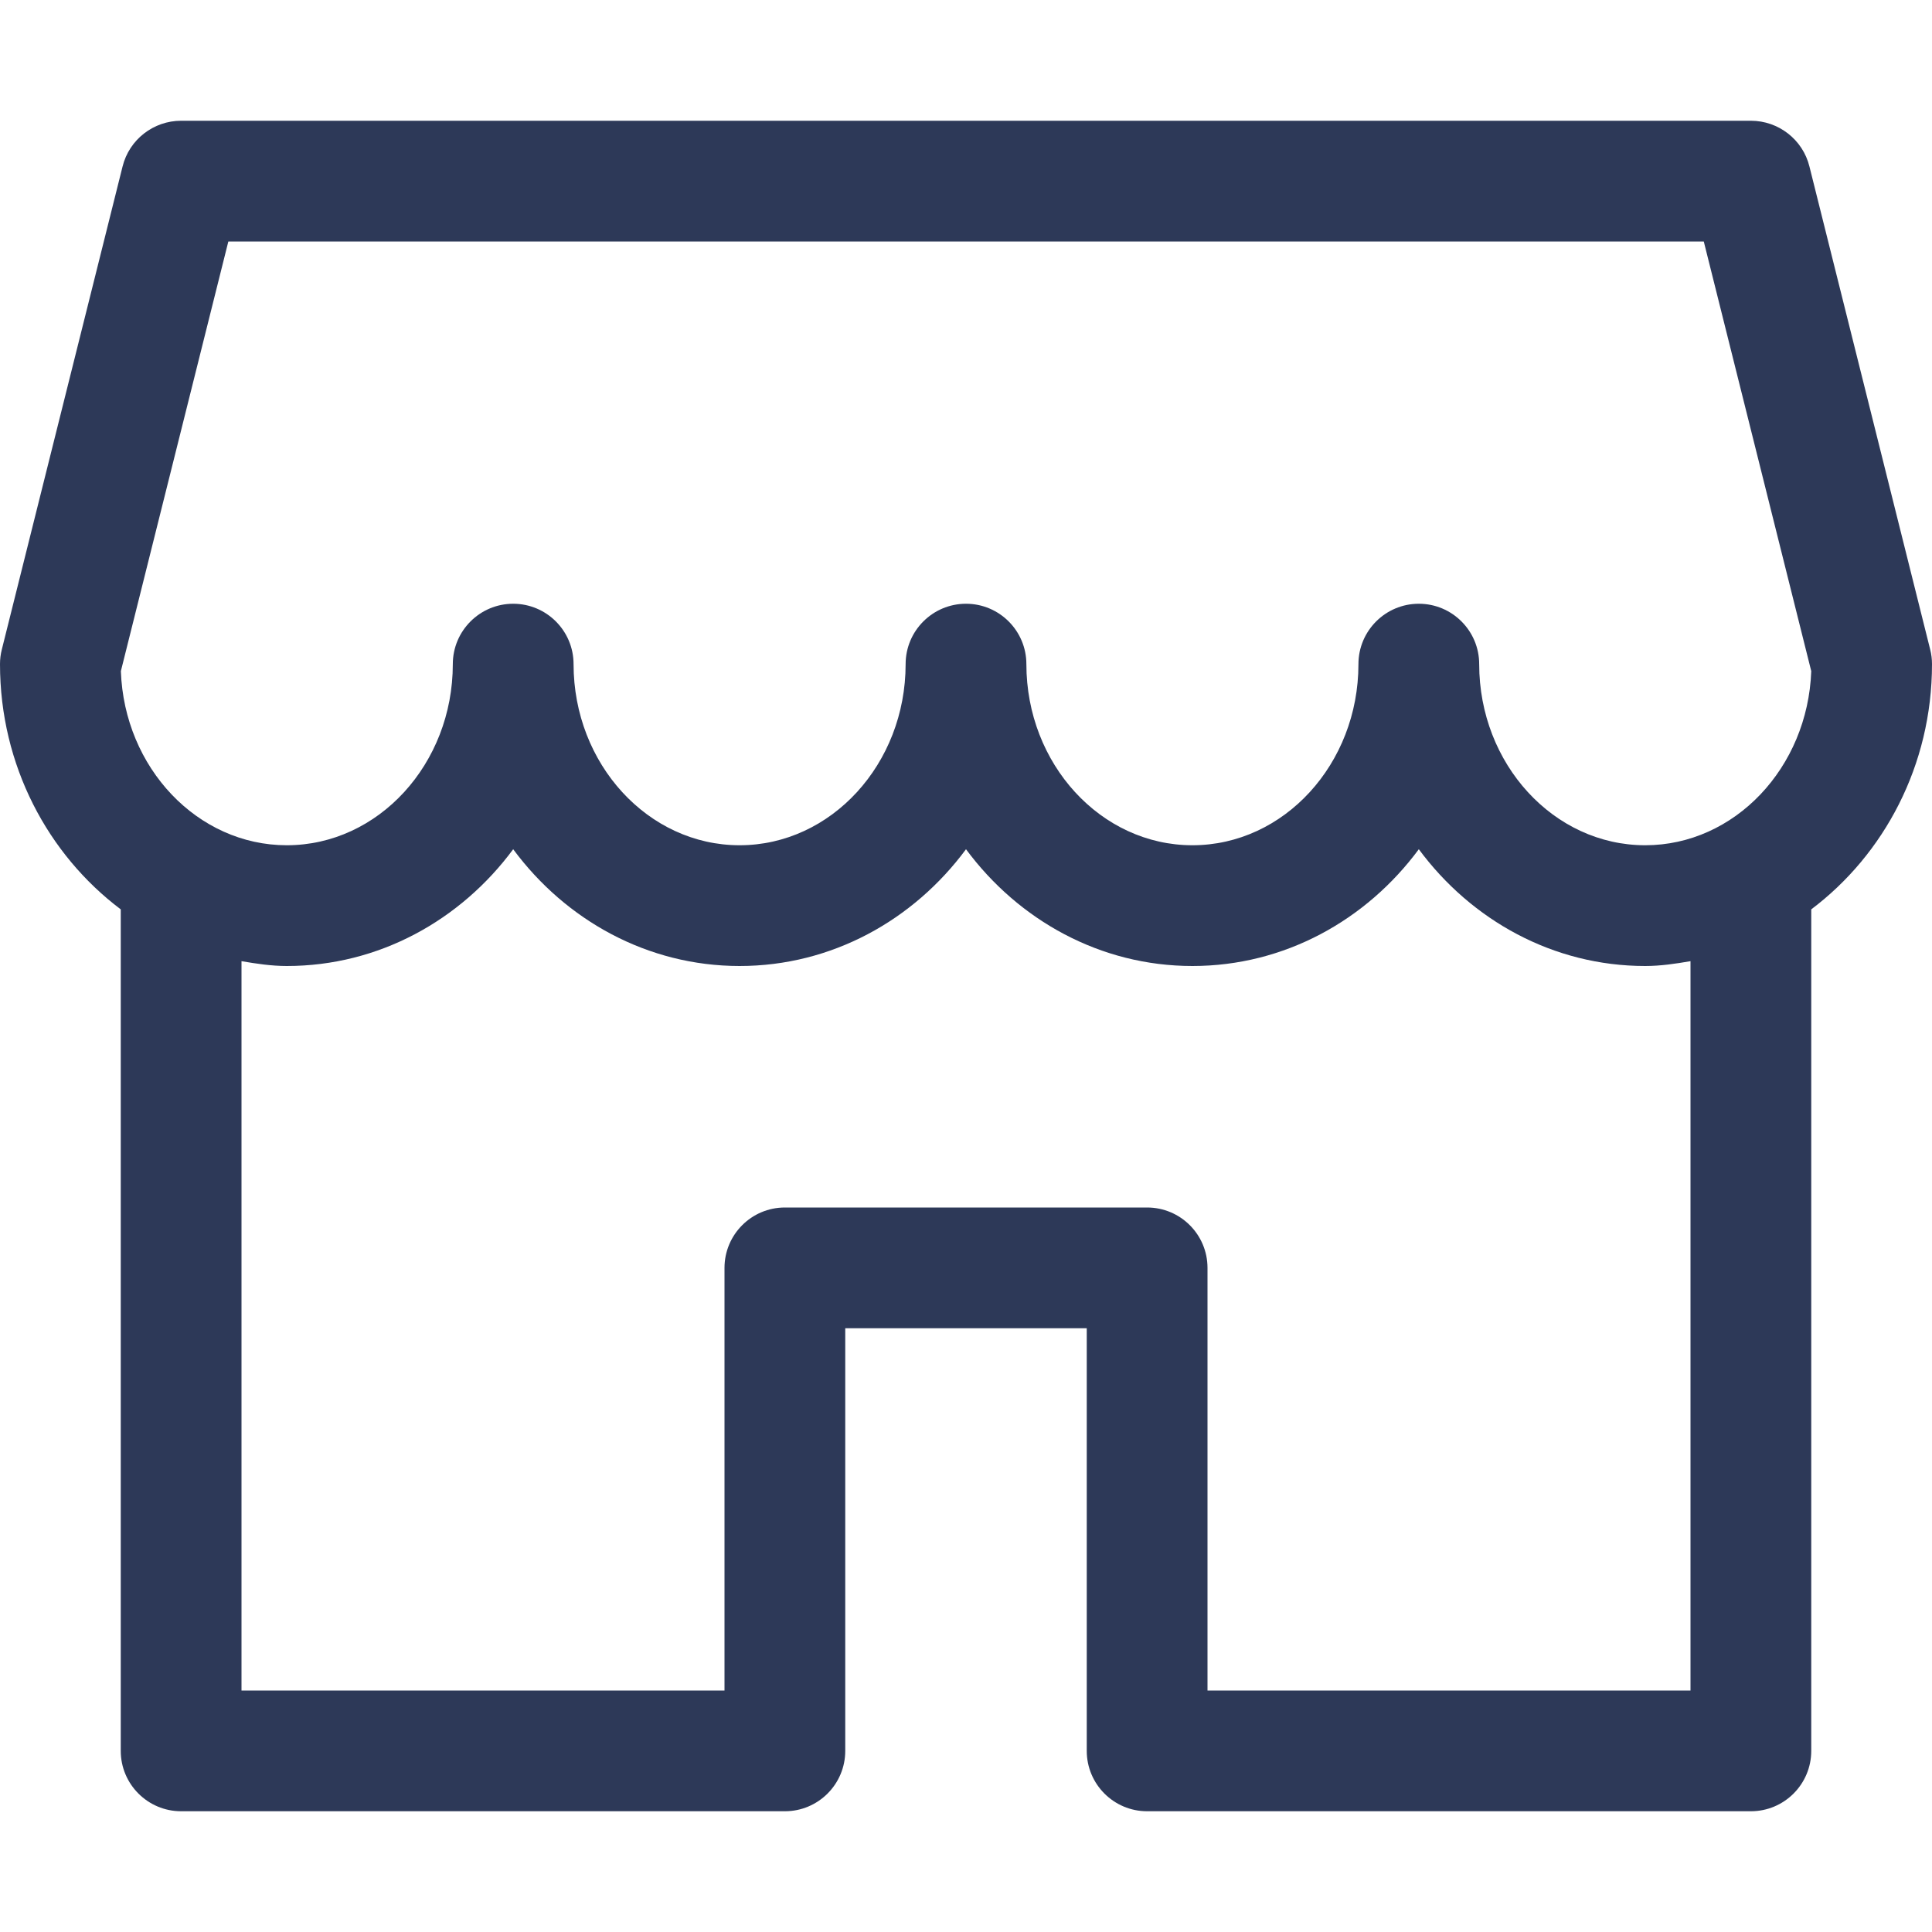
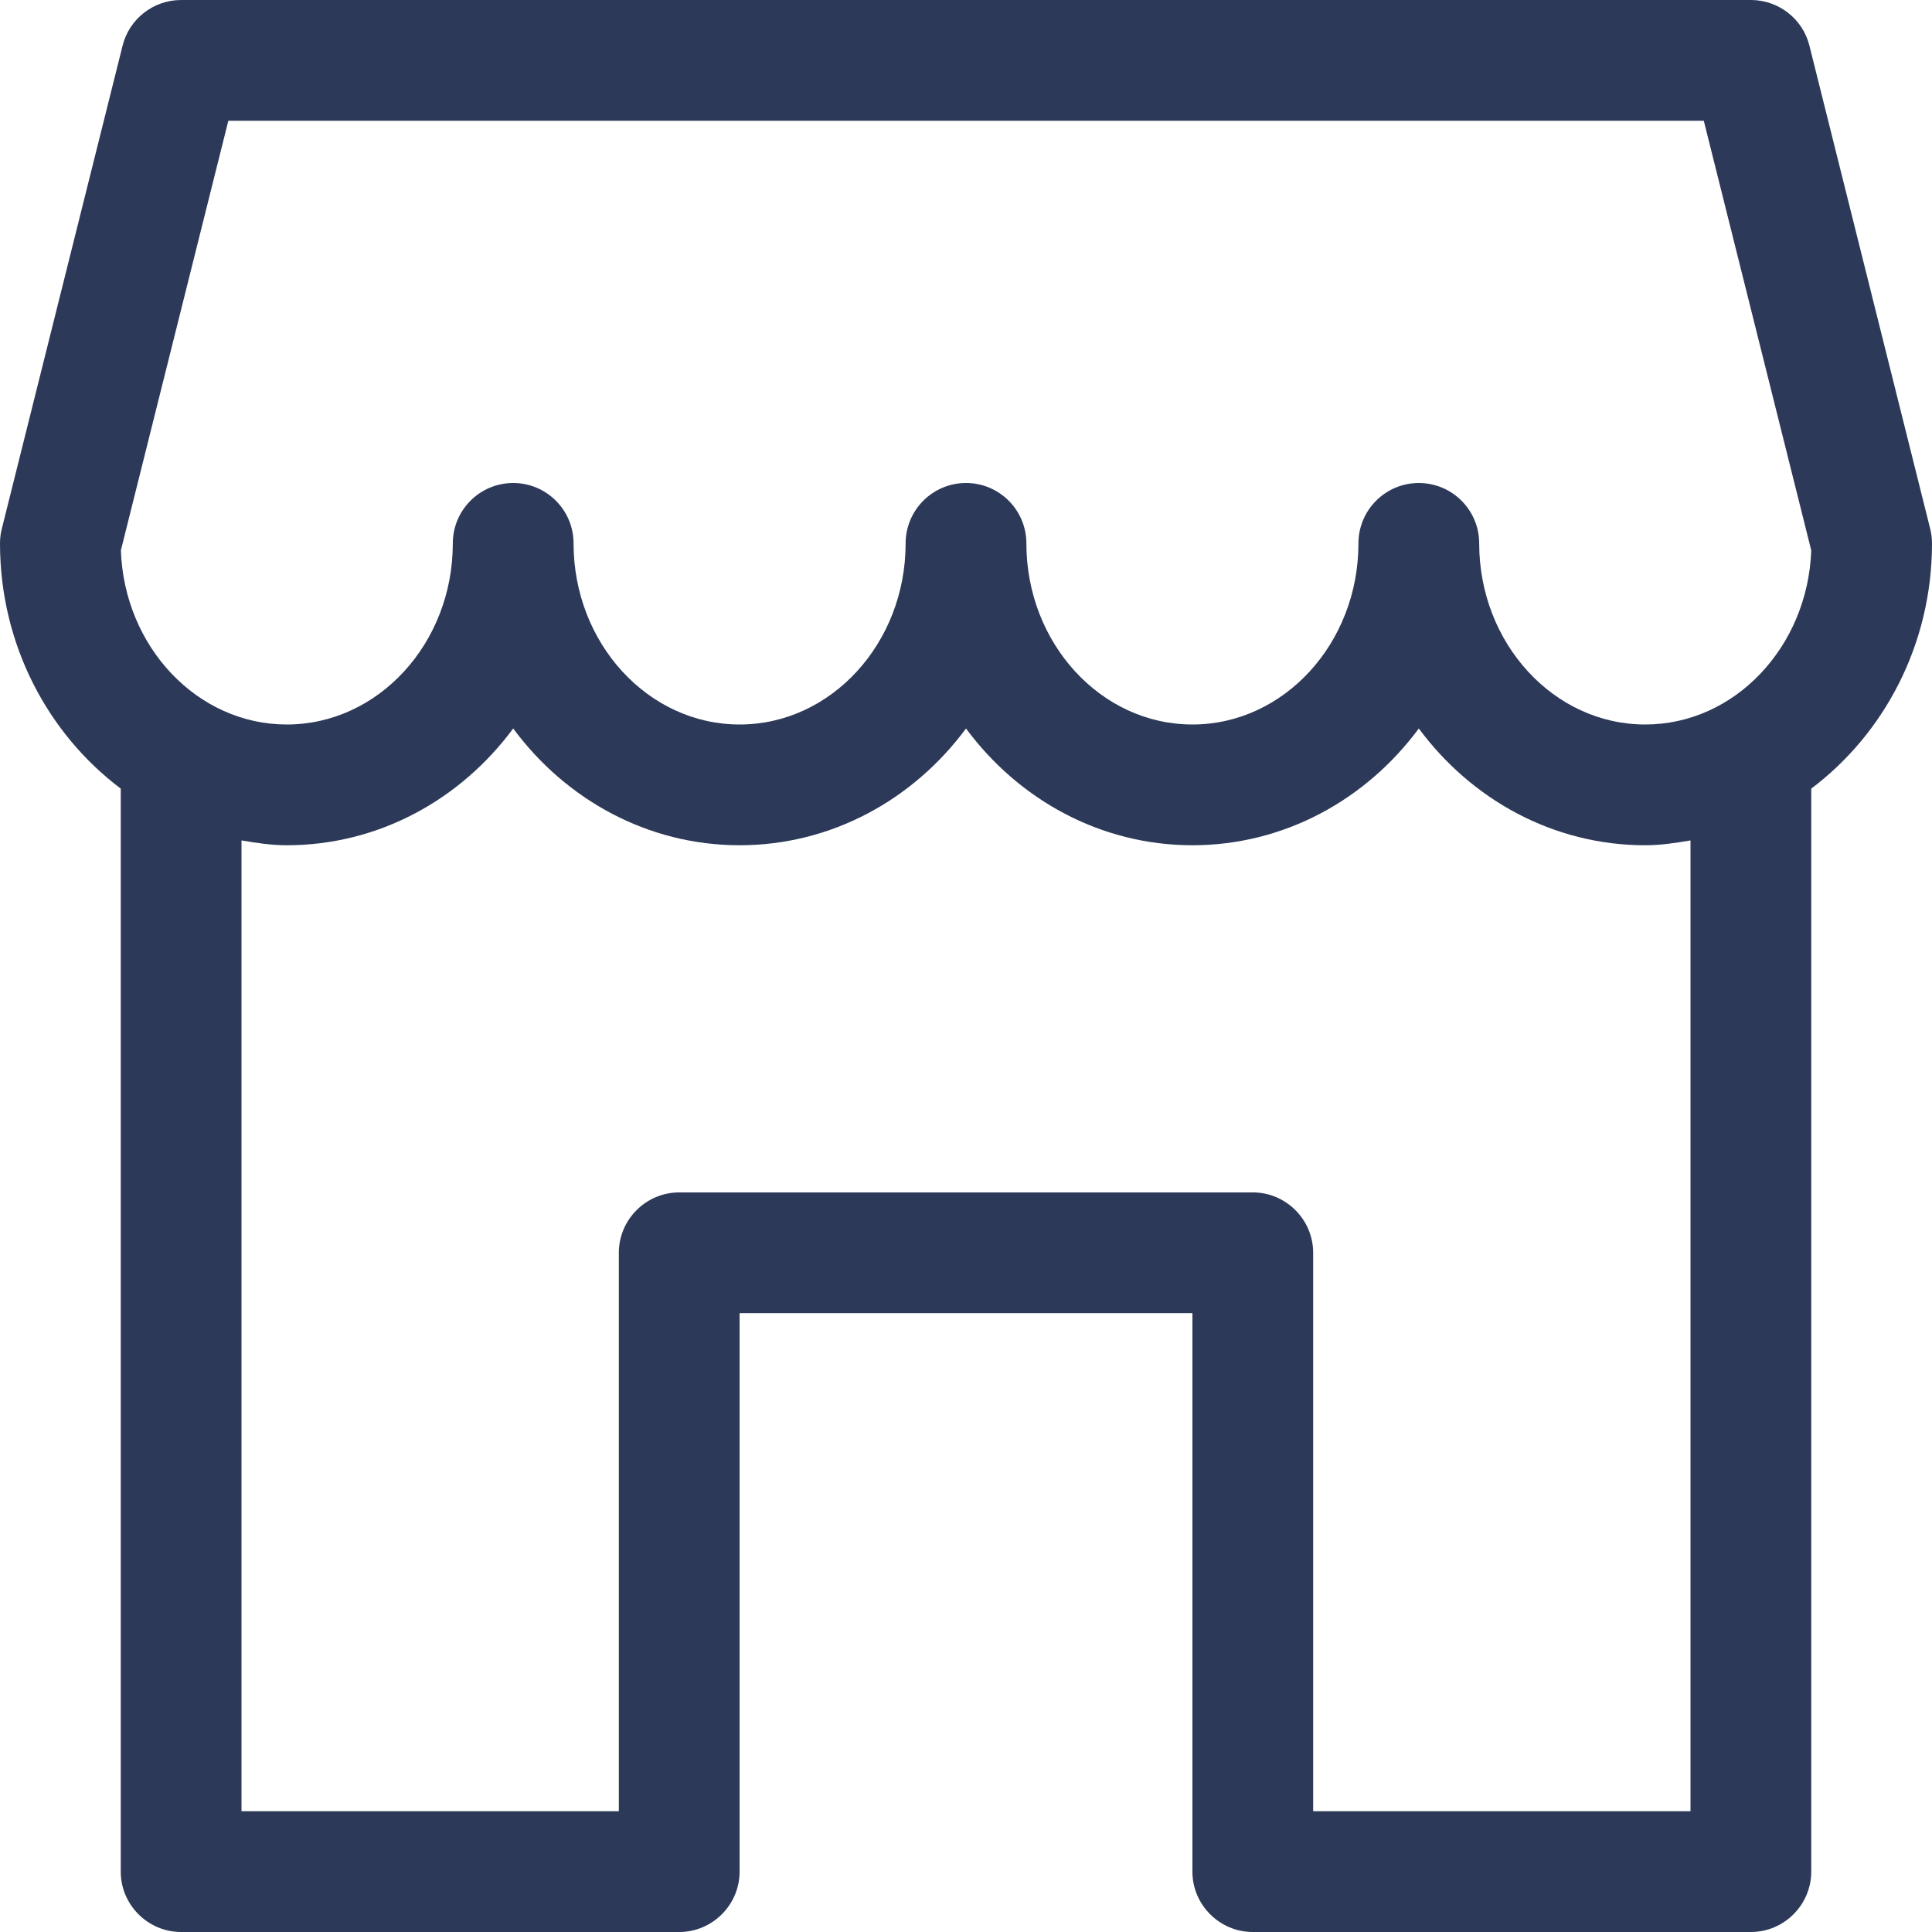
- <svg xmlns="http://www.w3.org/2000/svg" version="1.1" width="512" height="512" x="0" y="0" viewBox="0 0 512 512" style="enable-background:new 0 0 512 512" xml:space="preserve" class="">
-   <g>
-     <g>
-       <g>
-         <path d="M511.52,172.128l-32-128C477.76,36.992,471.328,32,464,32H48c-7.328,0-13.76,4.992-15.52,12.128l-32,128    C0.16,173.376,0,174.688,0,176c0,26.816,12.704,50.464,32,64.992V464c0,8.832,7.168,16,16,16h160c8.832,0,16-7.168,16-16V352h64    v112c0,8.832,7.168,16,16,16h160c8.832,0,16-7.168,16-16V240.992c19.296-14.528,32-38.176,32-64.992    C512,174.688,511.84,173.376,511.52,172.128z M448,448H320V336c0-8.832-7.168-16-16-16h-96c-8.832,0-16,7.168-16,16v112H64V254.72    c3.936,0.672,7.904,1.28,12,1.28c24.384,0,46.08-12.128,60-30.944C149.92,243.872,171.616,256,196,256    c24.384,0,46.08-12.128,60-30.944C269.92,243.872,291.616,256,316,256c24.384,0,46.08-12.128,60-30.944    C389.92,243.872,411.616,256,436,256c4.096,0,8.064-0.608,12-1.28V448z M436,224c-24.256,0-44-21.536-44-48    c0-8.832-7.168-16-16-16c-8.832,0-16,7.168-16,16c0,26.464-19.744,48-44,48c-24.256,0-44-21.536-44-48c0-8.832-7.168-16-16-16    c-8.832,0-16,7.168-16,16c0,26.464-19.744,48-44,48s-44-21.536-44-48c0-8.832-7.168-16-16-16c-8.832,0-16,7.168-16,16    c0,26.464-19.744,48-44,48c-23.68,0-43.072-20.544-43.968-46.144L60.512,64H451.52L480,177.856    C479.072,203.456,459.68,224,436,224z" fill="#2d3958" data-original="#000000" style="" class="" />
-       </g>
-     </g>
-     <g>
- </g>
-     <g>
- </g>
-     <g>
- </g>
-     <g>
- </g>
-     <g>
- </g>
-     <g>
- </g>
-     <g>
- </g>
-     <g>
- </g>
-     <g>
- </g>
-     <g>
- </g>
-     <g>
- </g>
-     <g>
- </g>
-     <g>
- </g>
-     <g>
- </g>
-     <g>
- </g>
-   </g>
+ <svg xmlns="http://www.w3.org/2000/svg" viewBox="0 0 512 512">
+   <path d="M 511.52 140.128 L 479.52 12.128 C 477.76 4.992 471.328 0 464 0 L 48 0 C 40.672 0 34.24 4.992 32.48 12.128 L 0.48 140.128 C 0.16 141.376 0 142.688 0 144 C 0 170.816 12.704 194.464 32 208.992 L 32 496 C 32 504.8 39.2 512 48 512 L 180 512 C 188.8 512 196 504.8 196 496 L 196 348 L 316 348 L 316 496 C 316 504.8 323.2 512 332 512 L 464 512 C 472.8 512 480 504.8 480 496 L 480 208.992 C 499.296 194.464 512 170.816 512 144 C 512 142.688 511.84 141.376 511.52 140.128 Z M 448 480 L 348 480 L 348 332 C 348 323.2 340.8 316 332 316 L 180 316 C 171.2 316 164 323.2 164 332 L 164 480 L 64 480 L 64 222.72 C 67.936 223.392 71.904 224 76 224 C 100.384 224 122.08 211.872 136 193.056 C 149.92 211.872 171.616 224 196 224 C 220.384 224 242.08 211.872 256 193.056 C 269.92 211.872 291.616 224 316 224 C 340.384 224 362.08 211.872 376 193.056 C 389.92 211.872 411.616 224 436 224 C 440.096 224 444.064 223.392 448 222.72 L 448 480 Z M 436 192 C 411.744 192 392 170.464 392 144 C 392 135.168 384.832 128 376 128 C 367.168 128 360 135.168 360 144 C 360 170.464 340.256 192 316 192 C 291.744 192 272 170.464 272 144 C 272 135.168 264.832 128 256 128 C 247.168 128 240 135.168 240 144 C 240 170.464 220.256 192 196 192 C 171.744 192 152 170.464 152 144 C 152 135.168 144.832 128 136 128 C 127.168 128 120 135.168 120 144 C 120 170.464 100.256 192 76 192 C 52.32 192 32.928 171.456 32.032 145.856 L 60.512 32 L 451.52 32 L 480 145.856 C 479.072 171.456 459.68 192 436 192 Z" fill="#2d3958" data-original="#000000" style="" class="" />
</svg>
